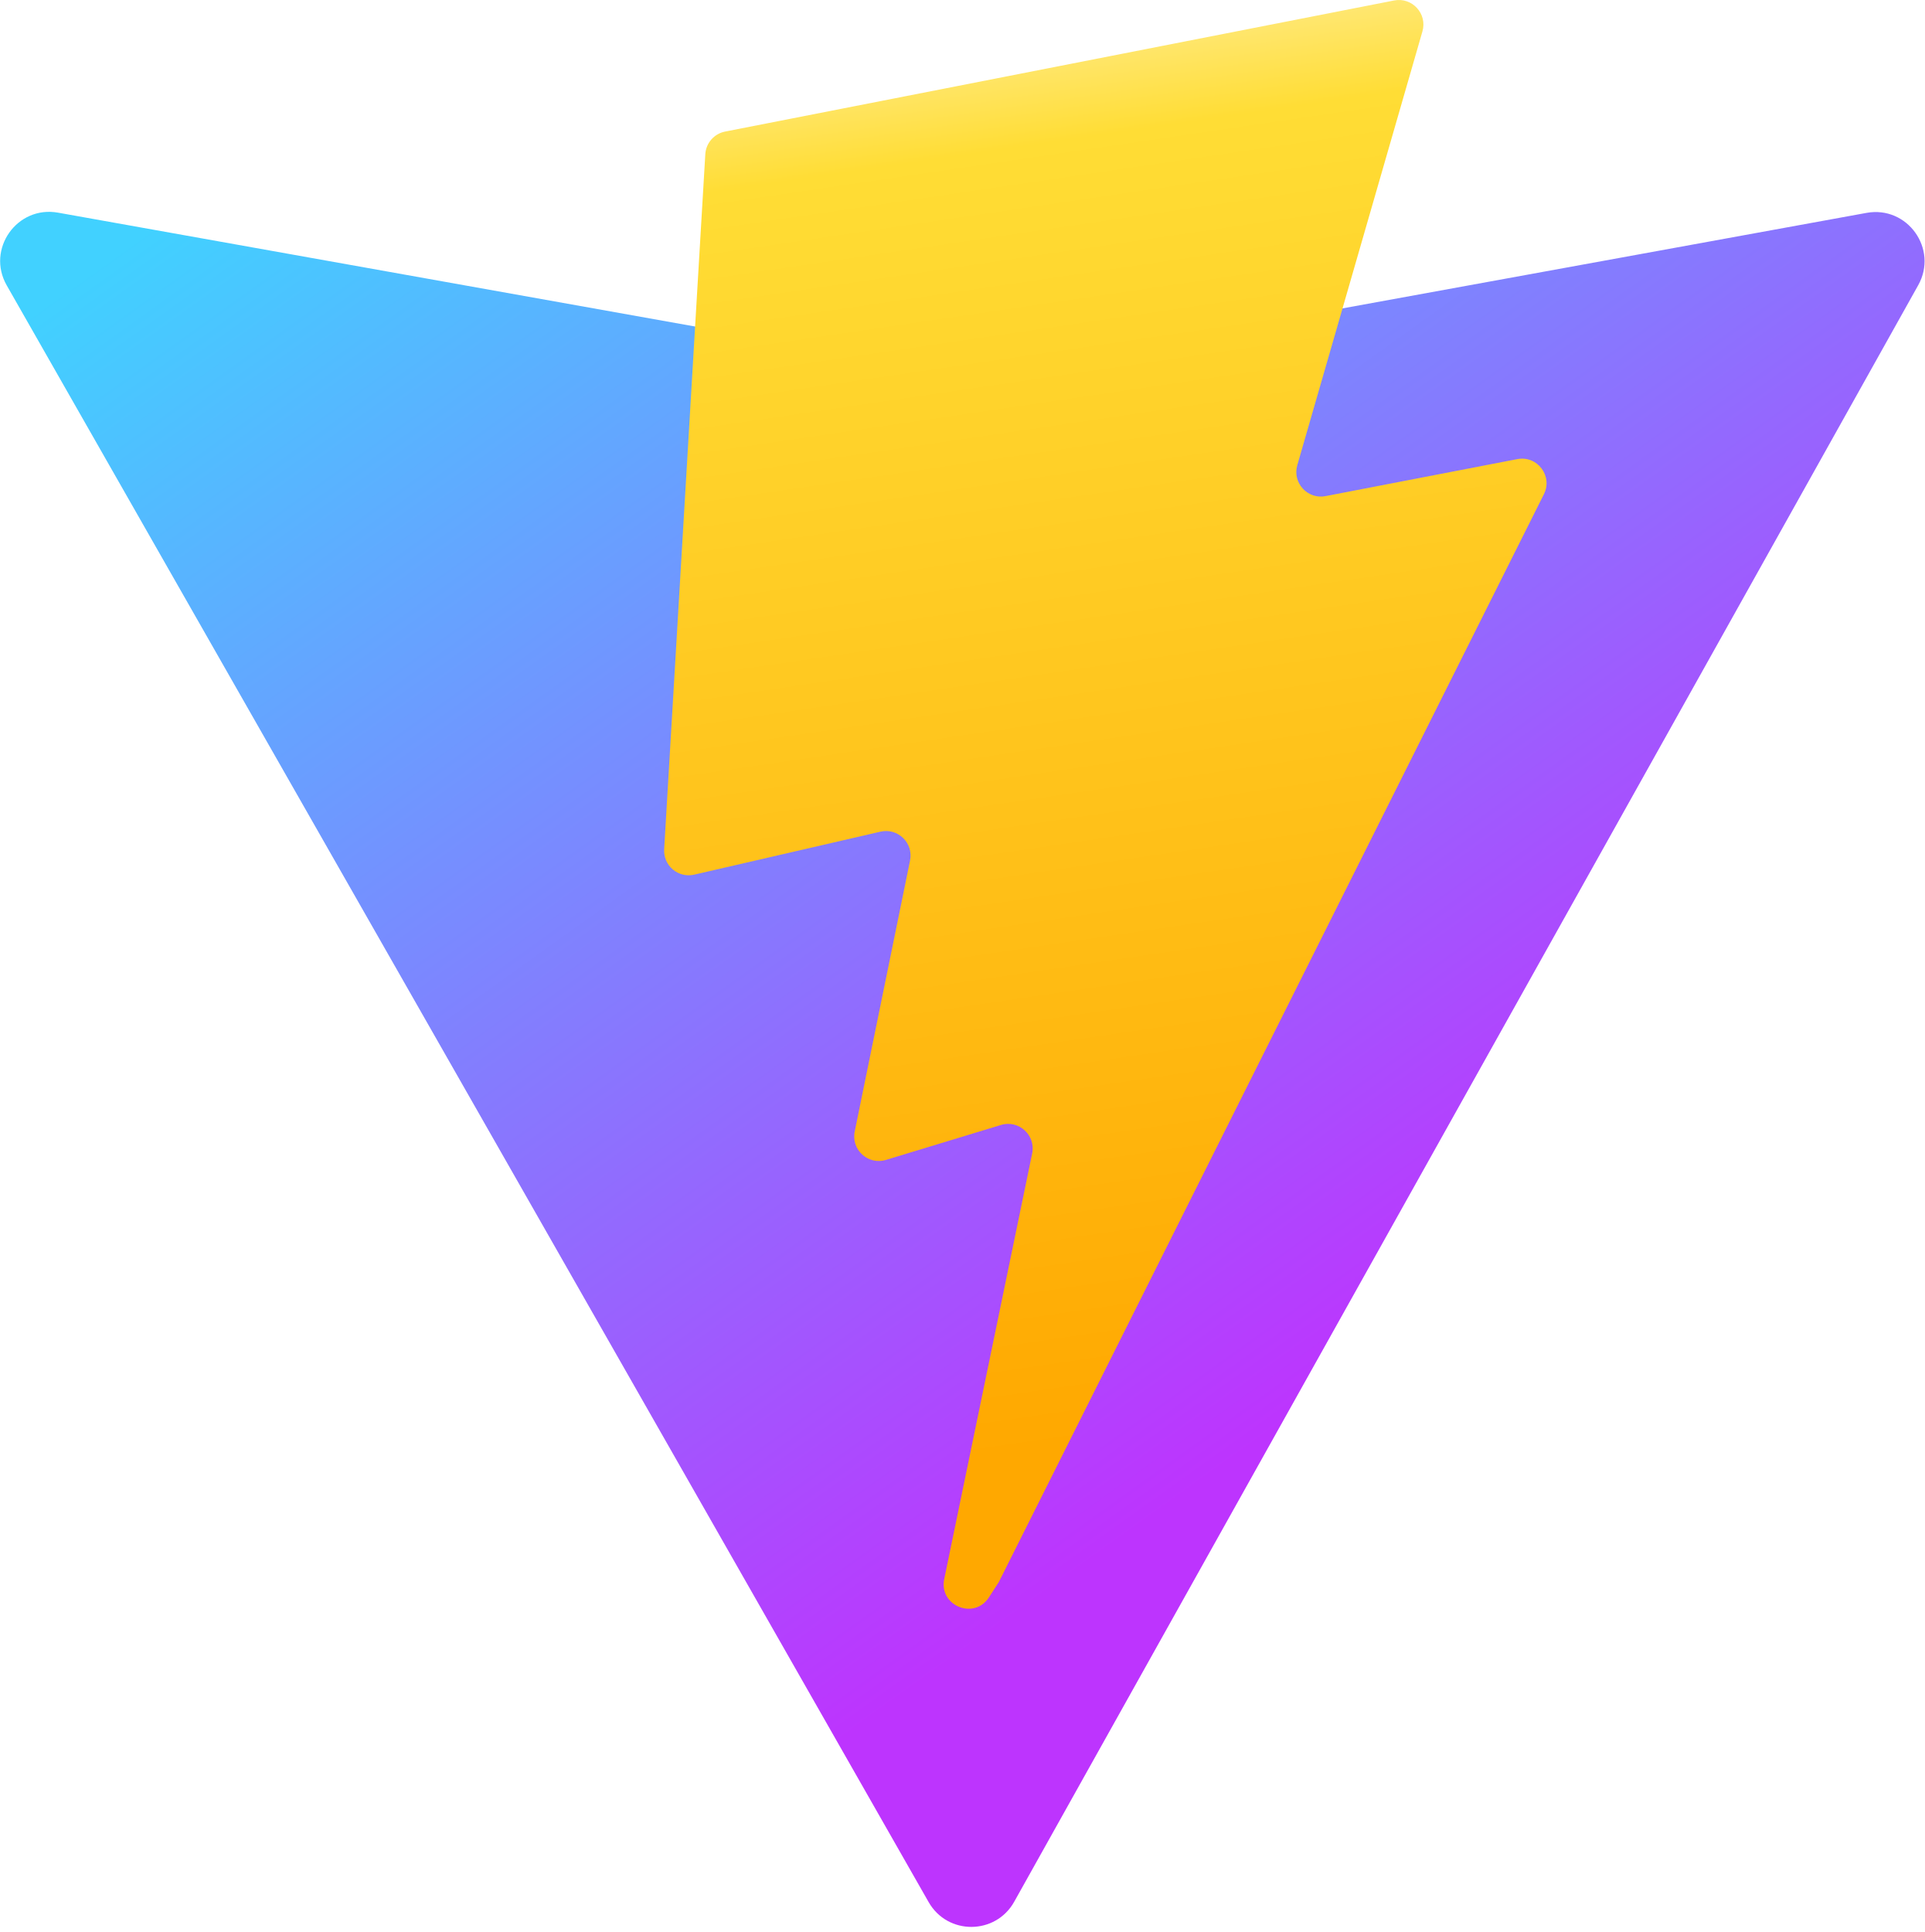
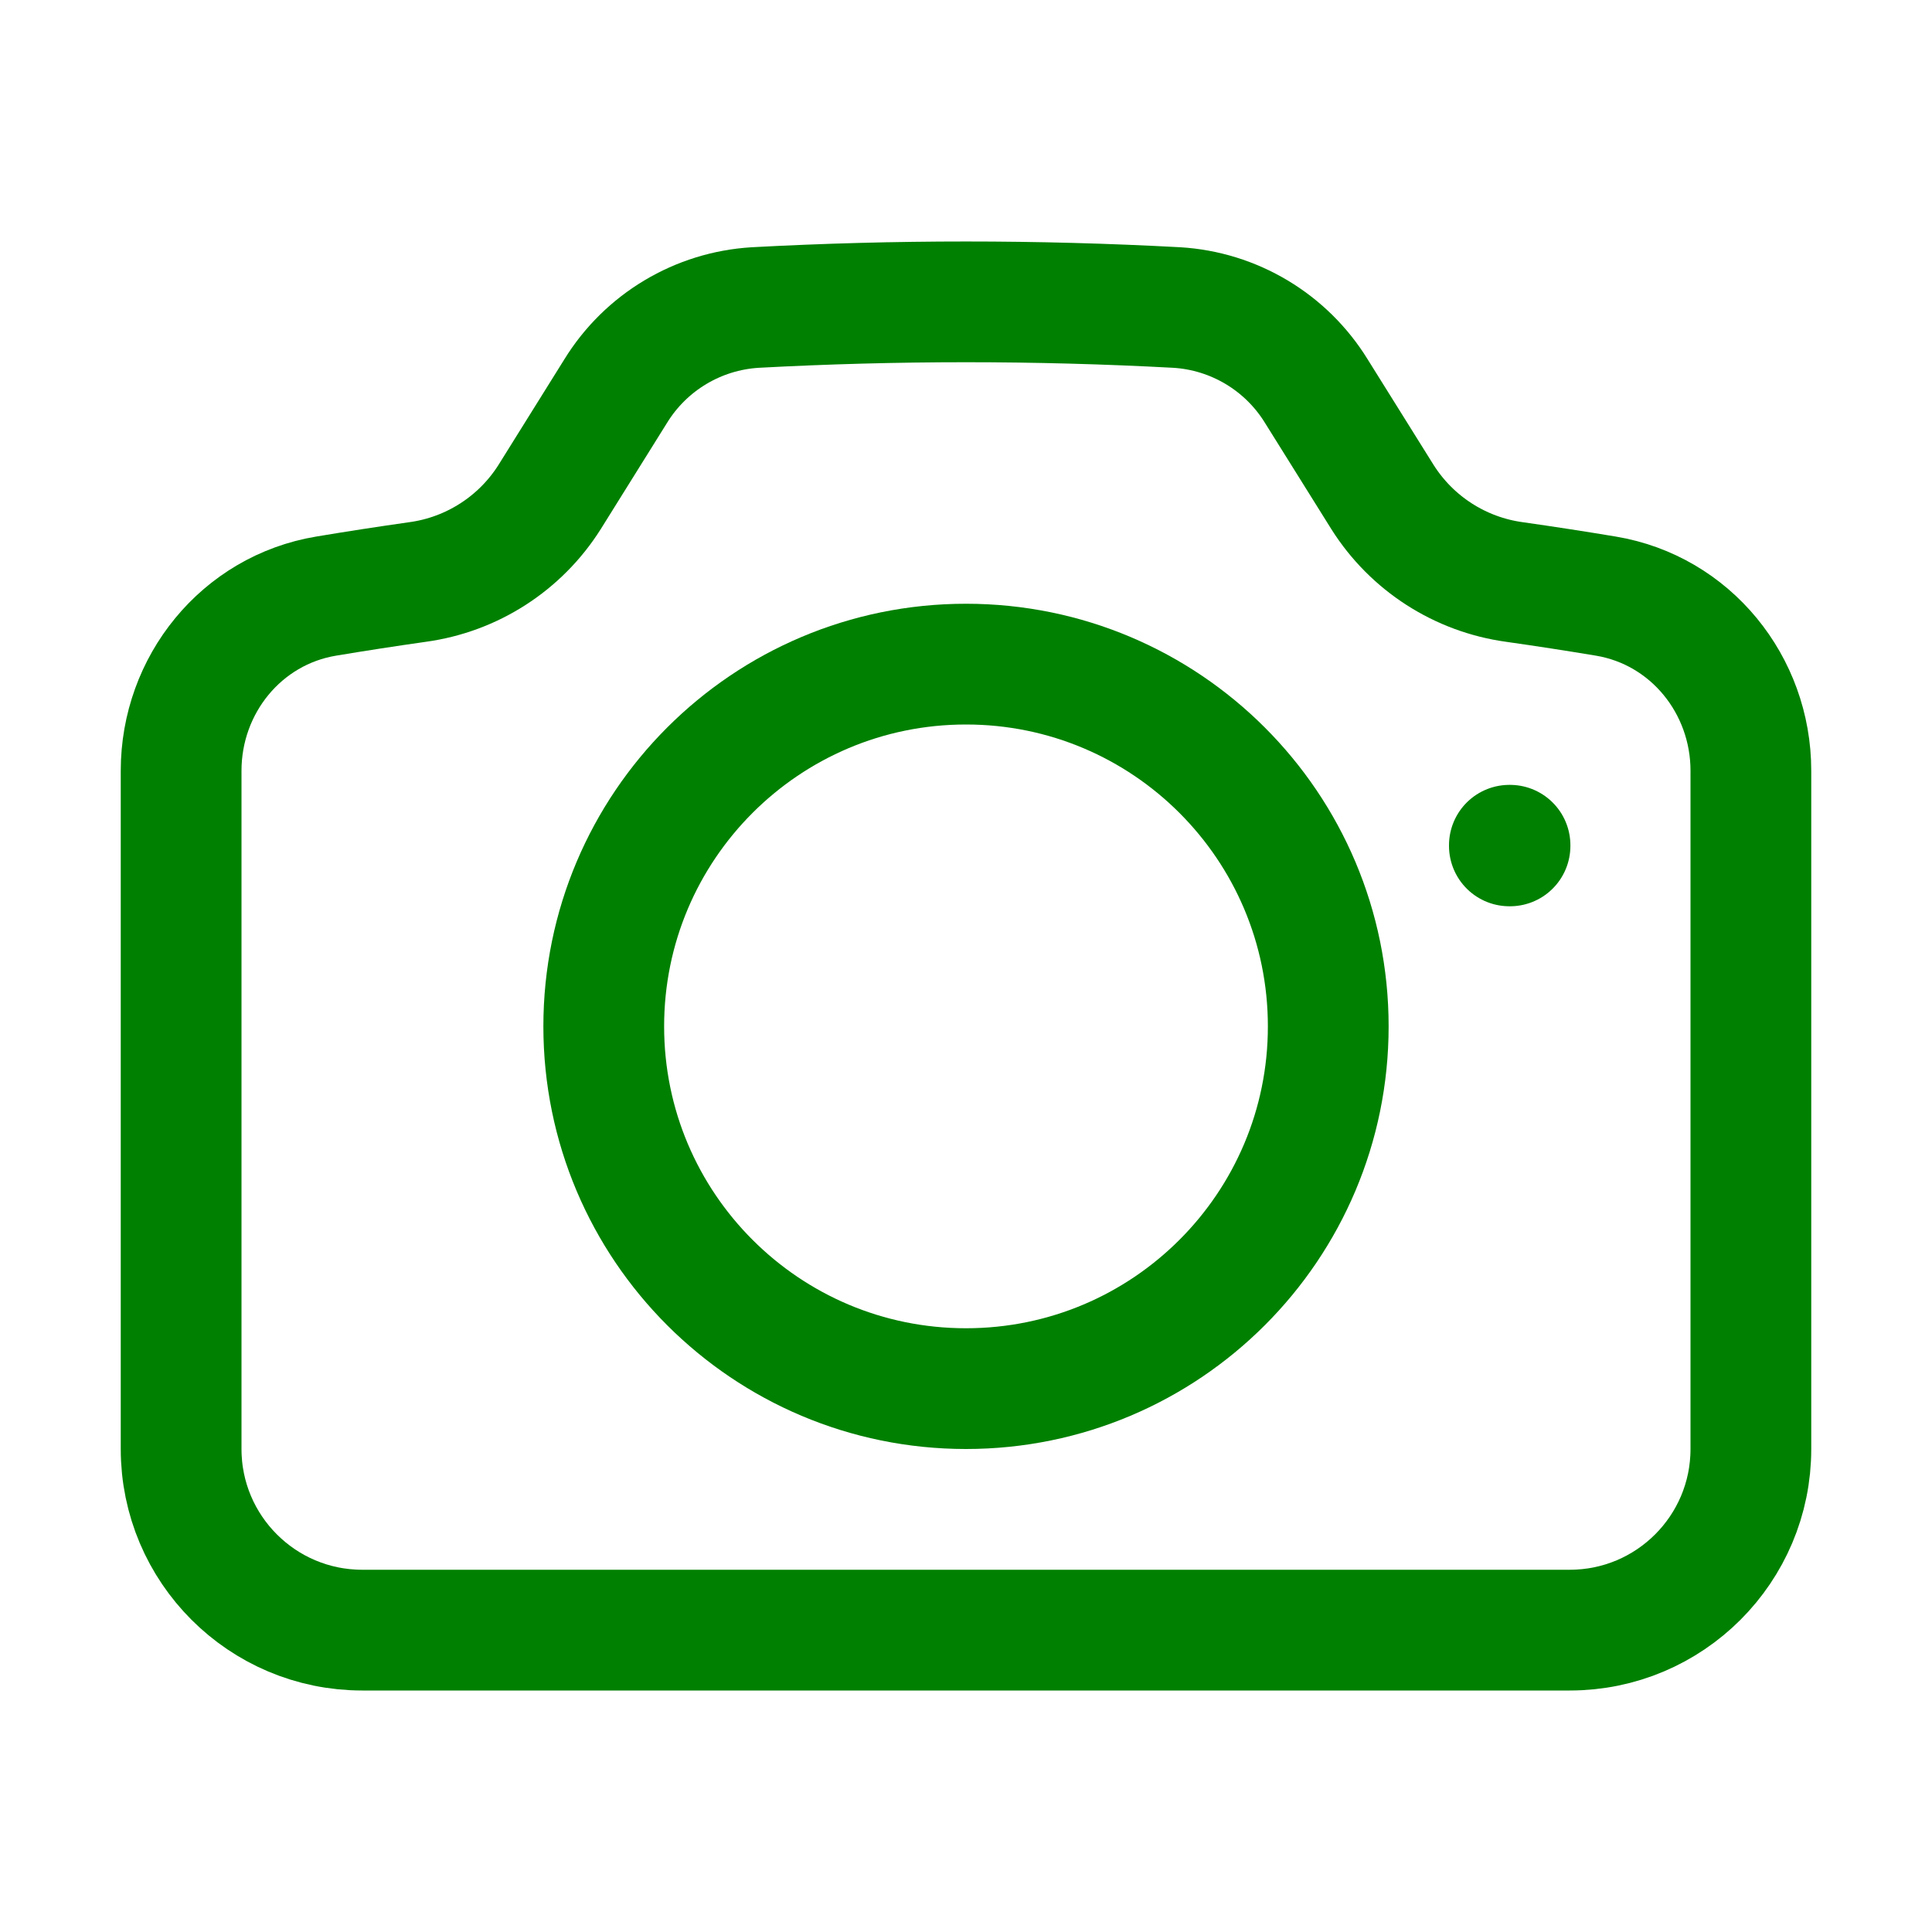
- <svg xmlns="http://www.w3.org/2000/svg" aria-hidden="true" role="img" class="iconify iconify--logos" width="31.88" height="32" preserveAspectRatio="xMidYMid meet" viewBox="0 0 256 257">
-   <defs>
-     <linearGradient id="IconifyId1813088fe1fbc01fb466" x1="-.828%" x2="57.636%" y1="7.652%" y2="78.411%">
-       <stop offset="0%" stop-color="#41D1FF" />
-       <stop offset="100%" stop-color="#BD34FE" />
-     </linearGradient>
-     <linearGradient id="IconifyId1813088fe1fbc01fb467" x1="43.376%" x2="50.316%" y1="2.242%" y2="89.03%">
-       <stop offset="0%" stop-color="#FFEA83" />
-       <stop offset="8.333%" stop-color="#FFDD35" />
-       <stop offset="100%" stop-color="#FFA800" />
-     </linearGradient>
-   </defs>
-   <path fill="url(#IconifyId1813088fe1fbc01fb466)" d="M255.153 37.938L134.897 252.976c-2.483 4.44-8.862 4.466-11.382.048L.875 37.958c-2.746-4.814 1.371-10.646 6.827-9.67l120.385 21.517a6.537 6.537 0 0 0 2.322-.004l117.867-21.483c5.438-.991 9.574 4.796 6.877 9.62Z" />
-   <path fill="url(#IconifyId1813088fe1fbc01fb467)" d="M185.432.063L96.44 17.501a3.268 3.268 0 0 0-2.634 3.014l-5.474 92.456a3.268 3.268 0 0 0 3.997 3.378l24.777-5.718c2.318-.535 4.413 1.507 3.936 3.838l-7.361 36.047c-.495 2.426 1.782 4.5 4.151 3.78l15.304-4.649c2.372-.72 4.652 1.36 4.15 3.788l-11.698 56.621c-.732 3.542 3.979 5.473 5.943 2.437l1.313-2.028l72.516-144.72c1.215-2.423-.88-5.186-3.54-4.672l-25.505 4.922c-2.396.462-4.435-1.77-3.759-4.114l16.646-57.705c.677-2.35-1.37-4.583-3.769-4.113Z" />
+ <svg xmlns="http://www.w3.org/2000/svg" fill="none" viewBox="0 0 24 24" stroke-width="1.5" stroke="green" class="w-6 h-6">
+   <path stroke-linecap="round" stroke-linejoin="round" d="M6.827 6.175A2.31 2.31 0 015.186 7.23c-.38.054-.757.112-1.134.175C2.999 7.58 2.25 8.507 2.25 9.574V18a2.25 2.25 0 002.25 2.25h15A2.25 2.25 0 0021.75 18V9.574c0-1.067-.75-1.994-1.802-2.169a47.865 47.865 0 00-1.134-.175 2.31 2.31 0 01-1.64-1.055l-.822-1.316a2.192 2.192 0 00-1.736-1.039 48.774 48.774 0 00-5.232 0 2.192 2.192 0 00-1.736 1.039l-.821 1.316z" />
+   <path stroke-linecap="round" stroke-linejoin="round" d="M16.5 12.75a4.5 4.5 0 11-9 0 4.5 4.5 0 019 0zM18.75 10.5h.008v.008h-.008V10.5z" />
</svg>
